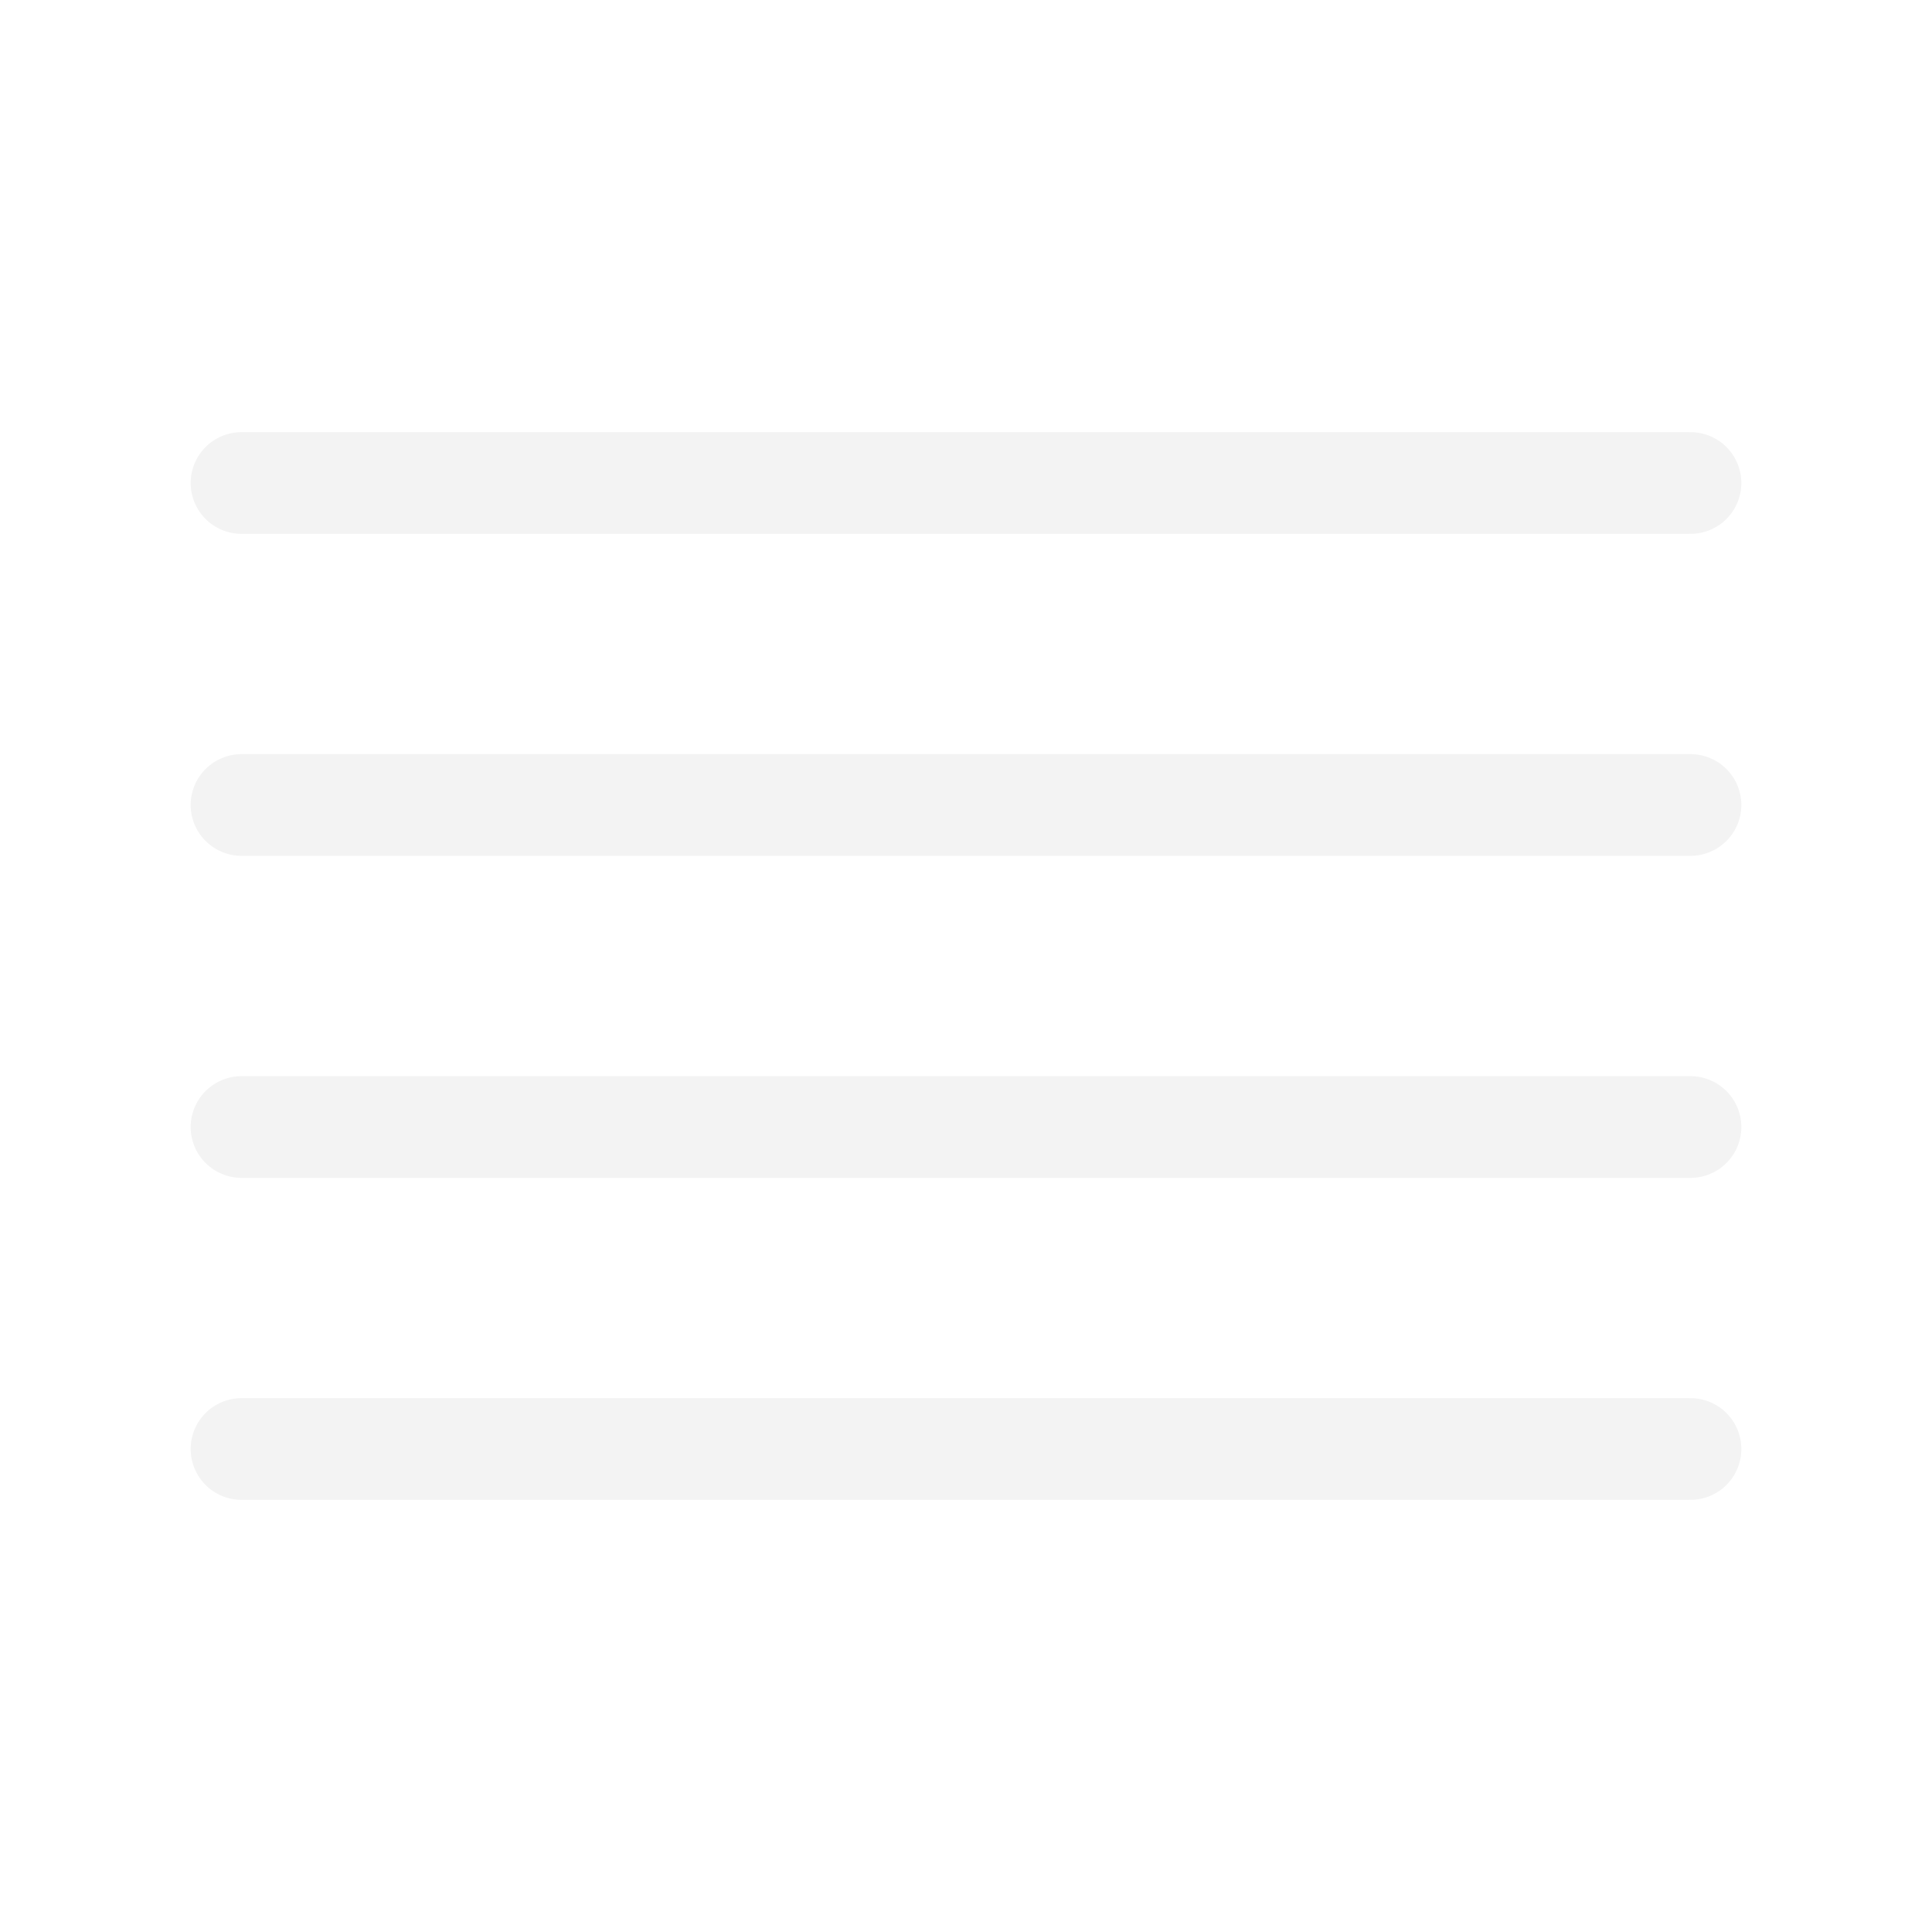
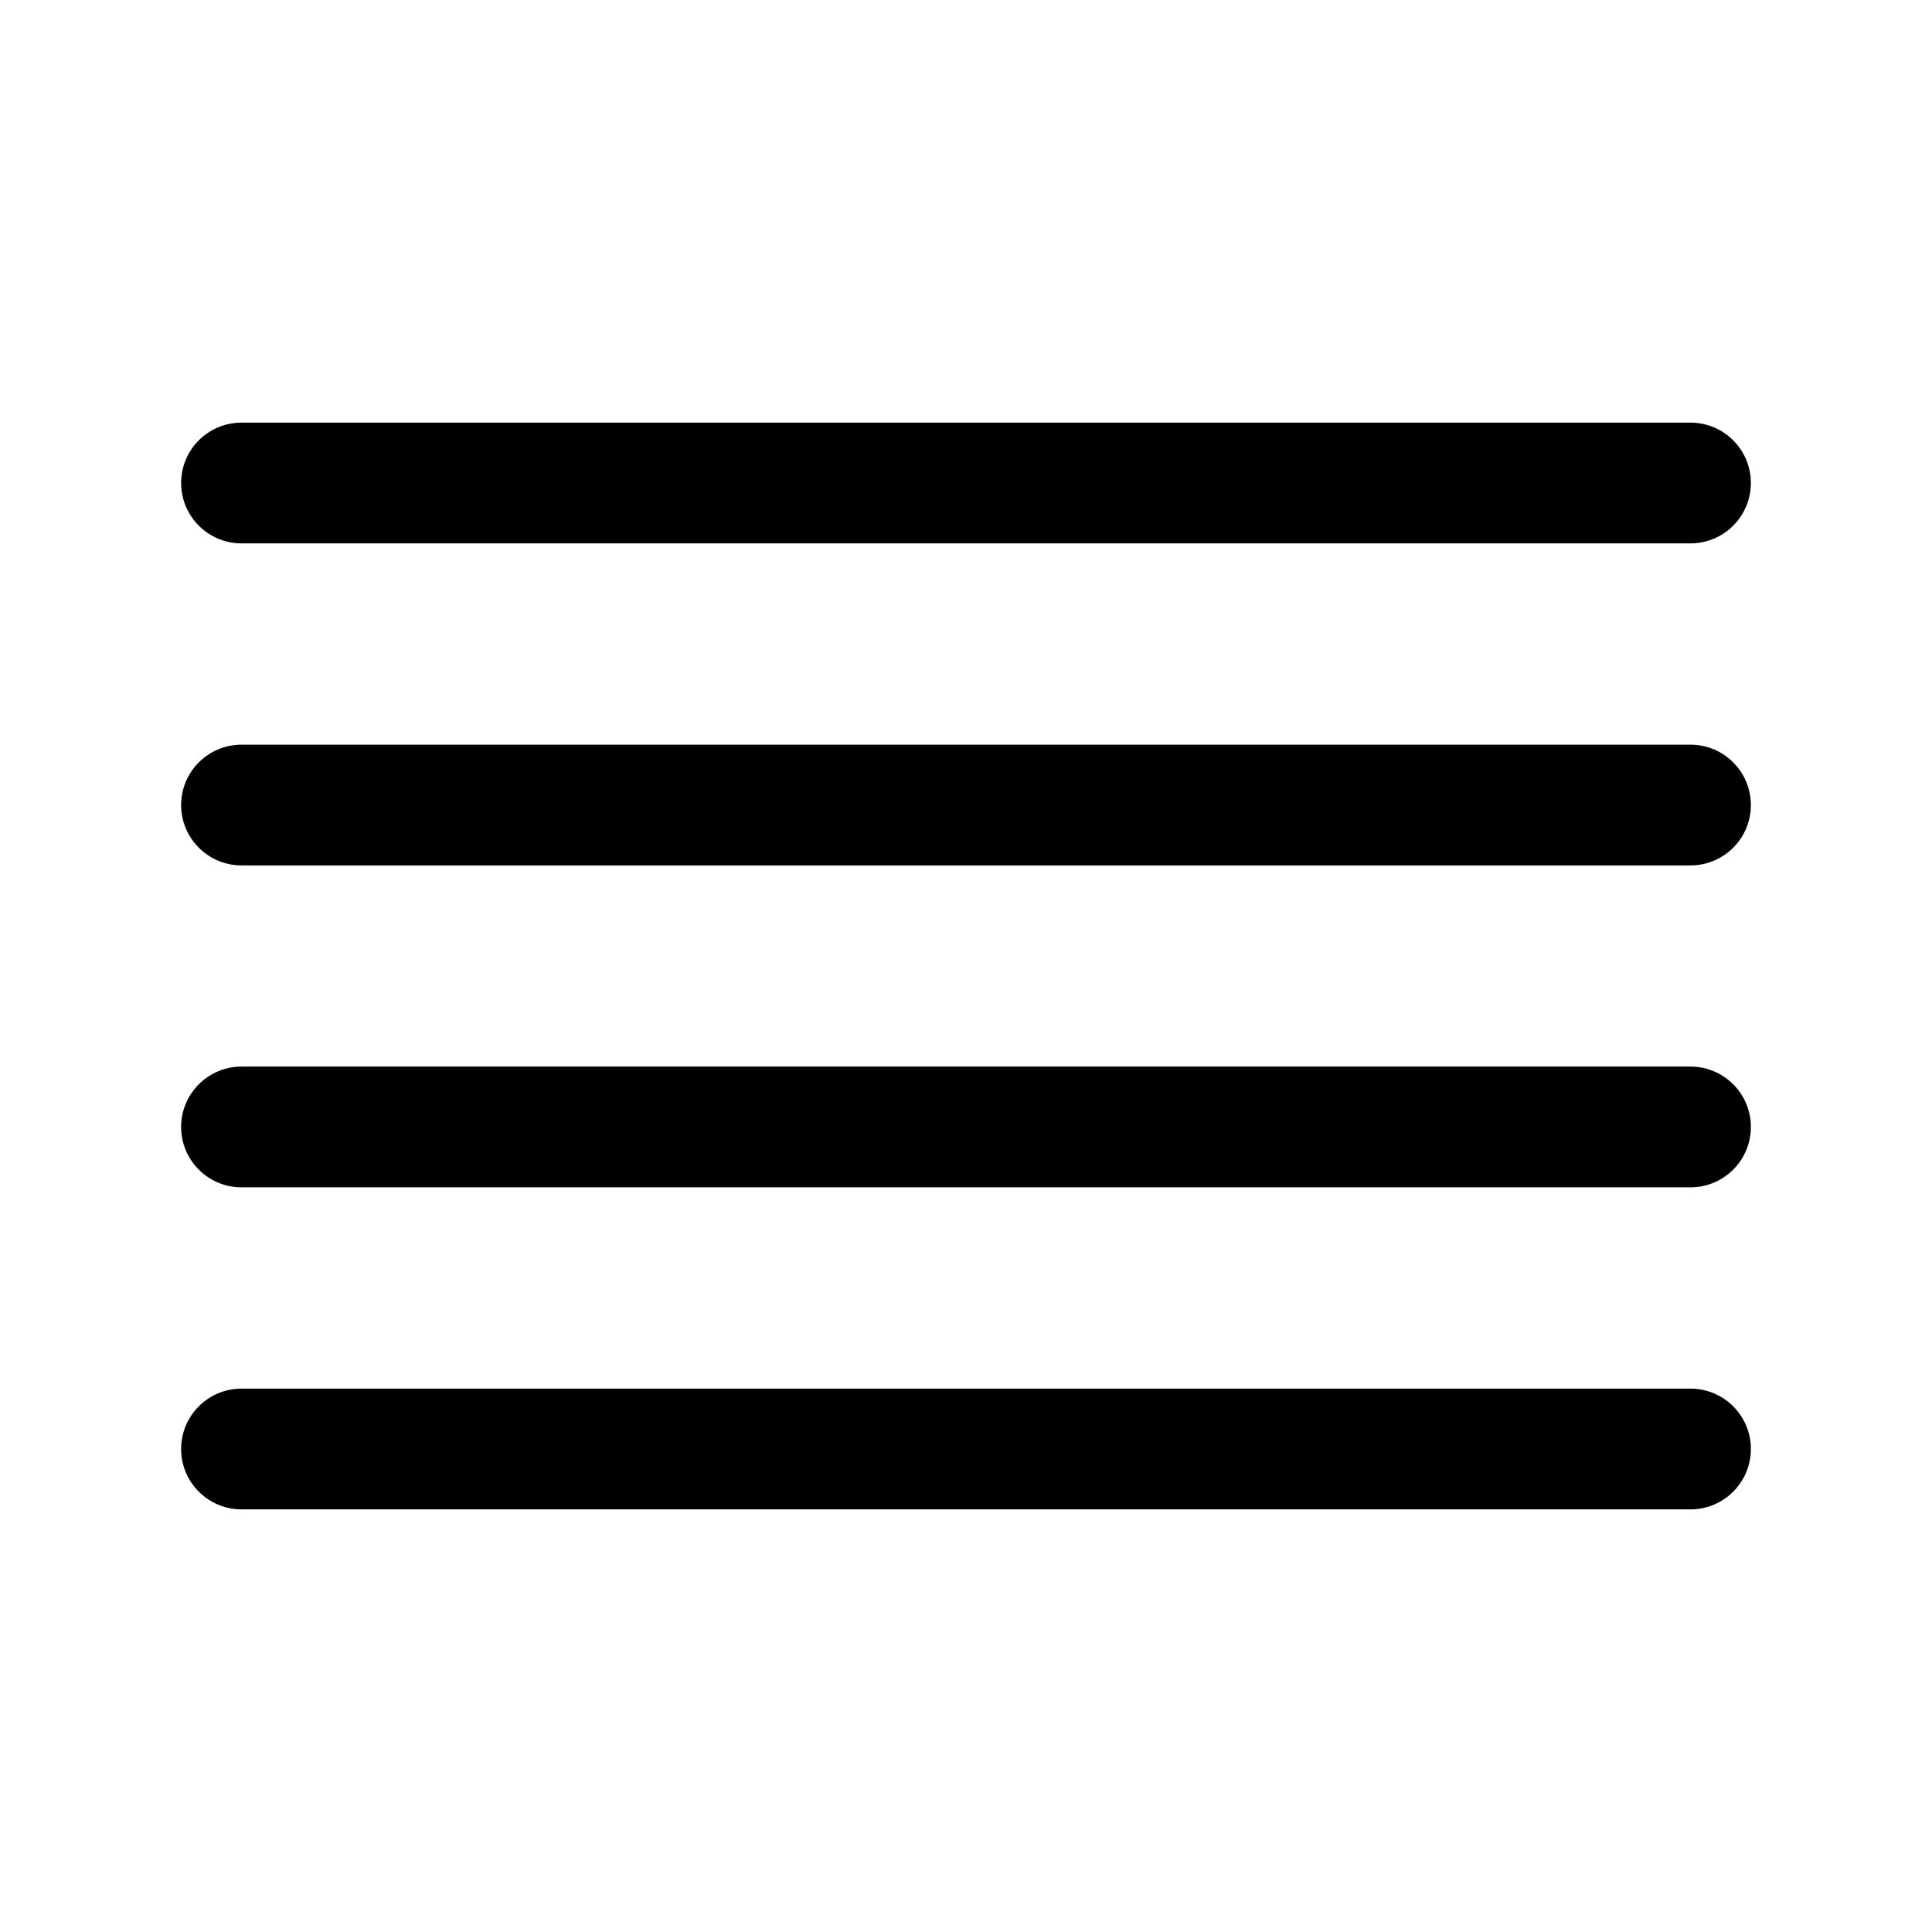
- <svg xmlns="http://www.w3.org/2000/svg" width="38" height="38" viewBox="0 0 38 38" fill="none">
-   <path d="M33.25 15.833H4.75" stroke="#F3F3F3" stroke-width="2" stroke-linecap="round" stroke-linejoin="round" />
-   <path d="M33.25 9.5H4.75" stroke="#F3F3F3" stroke-width="2" stroke-linecap="round" stroke-linejoin="round" />
-   <path d="M33.25 22.167H4.75" stroke="#F3F3F3" stroke-width="2" stroke-linecap="round" stroke-linejoin="round" />
-   <path d="M33.25 28.5H4.75" stroke="#F3F3F3" stroke-width="2" stroke-linecap="round" stroke-linejoin="round" />
+ <svg xmlns="http://www.w3.org/2000/svg" version="1.1" width="32" height="32" viewBox="0 0 32 32">
+   <path d="M4 12.334c-0.552 0-1 0.448-1 1v0c0 0.552 0.448 1 1 1v0h24c0.552 0 1-0.448 1-1v0c0-0.552-0.448-1-1-1v0z" />
+   <path d="M4 7c-0.552 0-1 0.448-1 1v0c0 0.552 0.448 1 1 1v0h24c0.552 0 1-0.448 1-1v0c0-0.552-0.448-1-1-1v0z" />
+   <path d="M4 17.666c-0.552 0-1 0.448-1 1v0c0 0.552 0.448 1 1 1v0h24c0.552 0 1-0.448 1-1v0c0-0.552-0.448-1-1-1v0z" />
+   <path d="M4 23c-0.552 0-1 0.448-1 1v0c0 0.552 0.448 1 1 1v0h24c0.552 0 1-0.448 1-1v0c0-0.552-0.448-1-1-1v0z" />
</svg>
